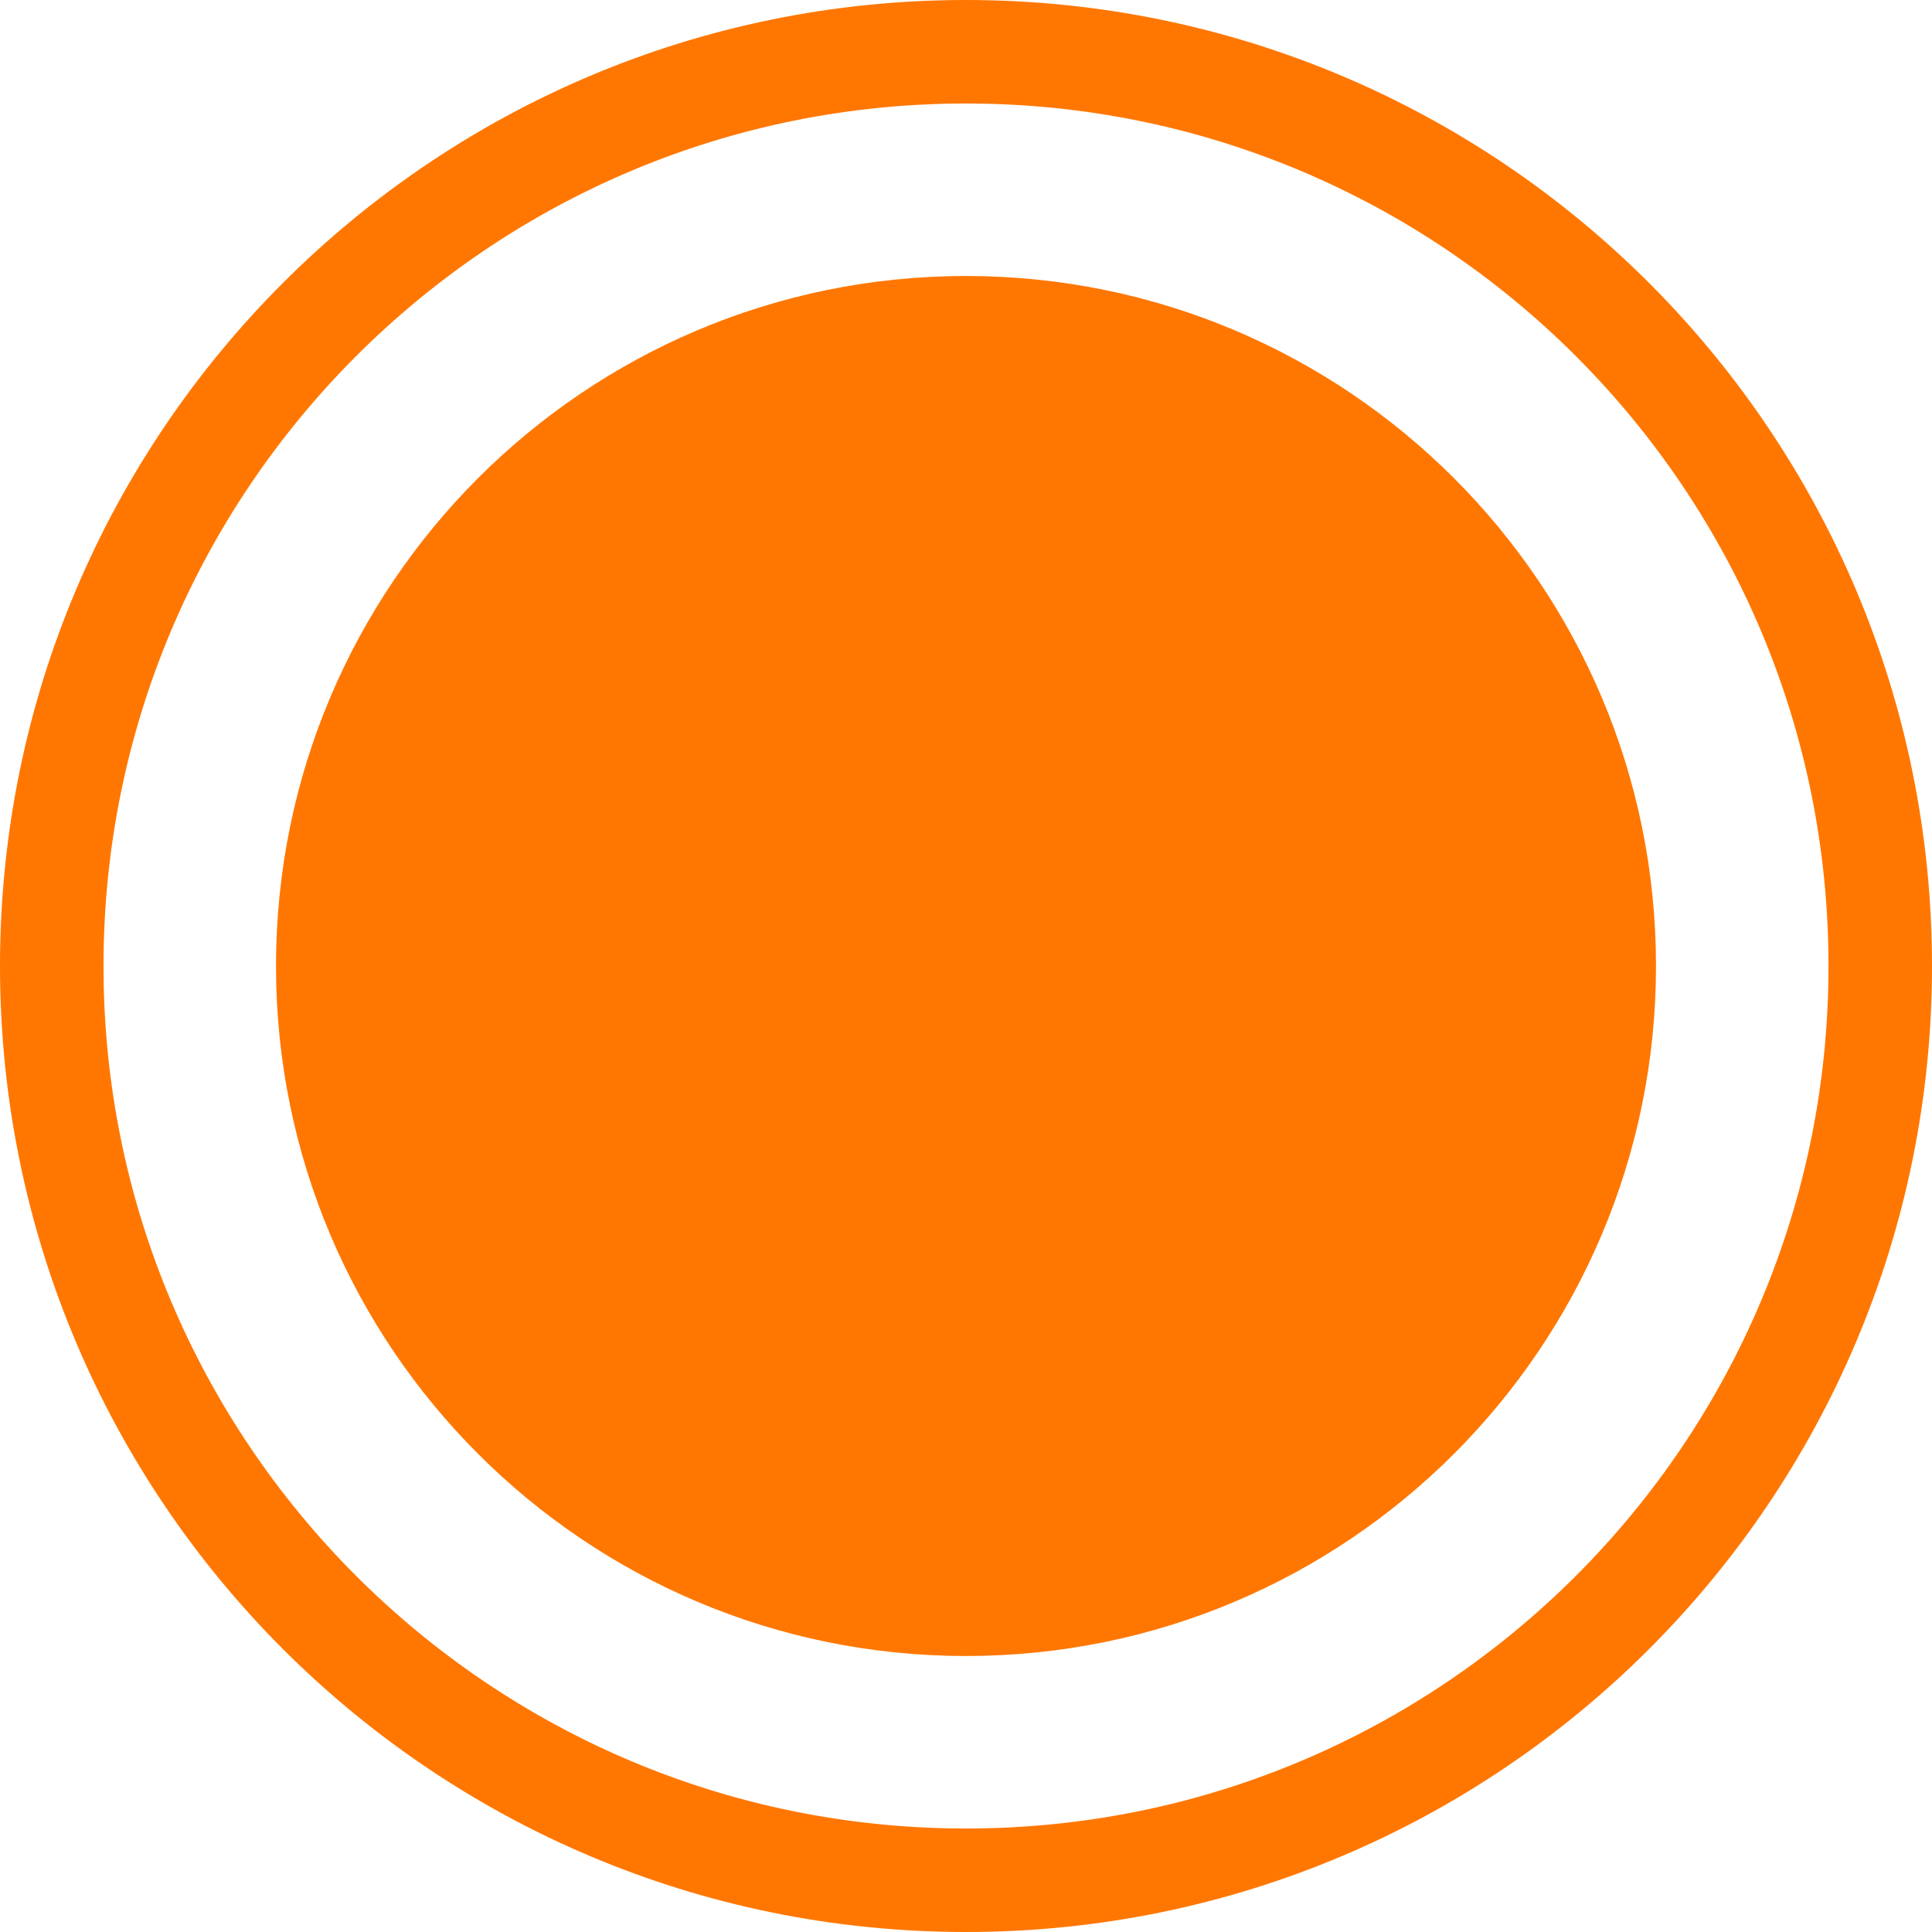
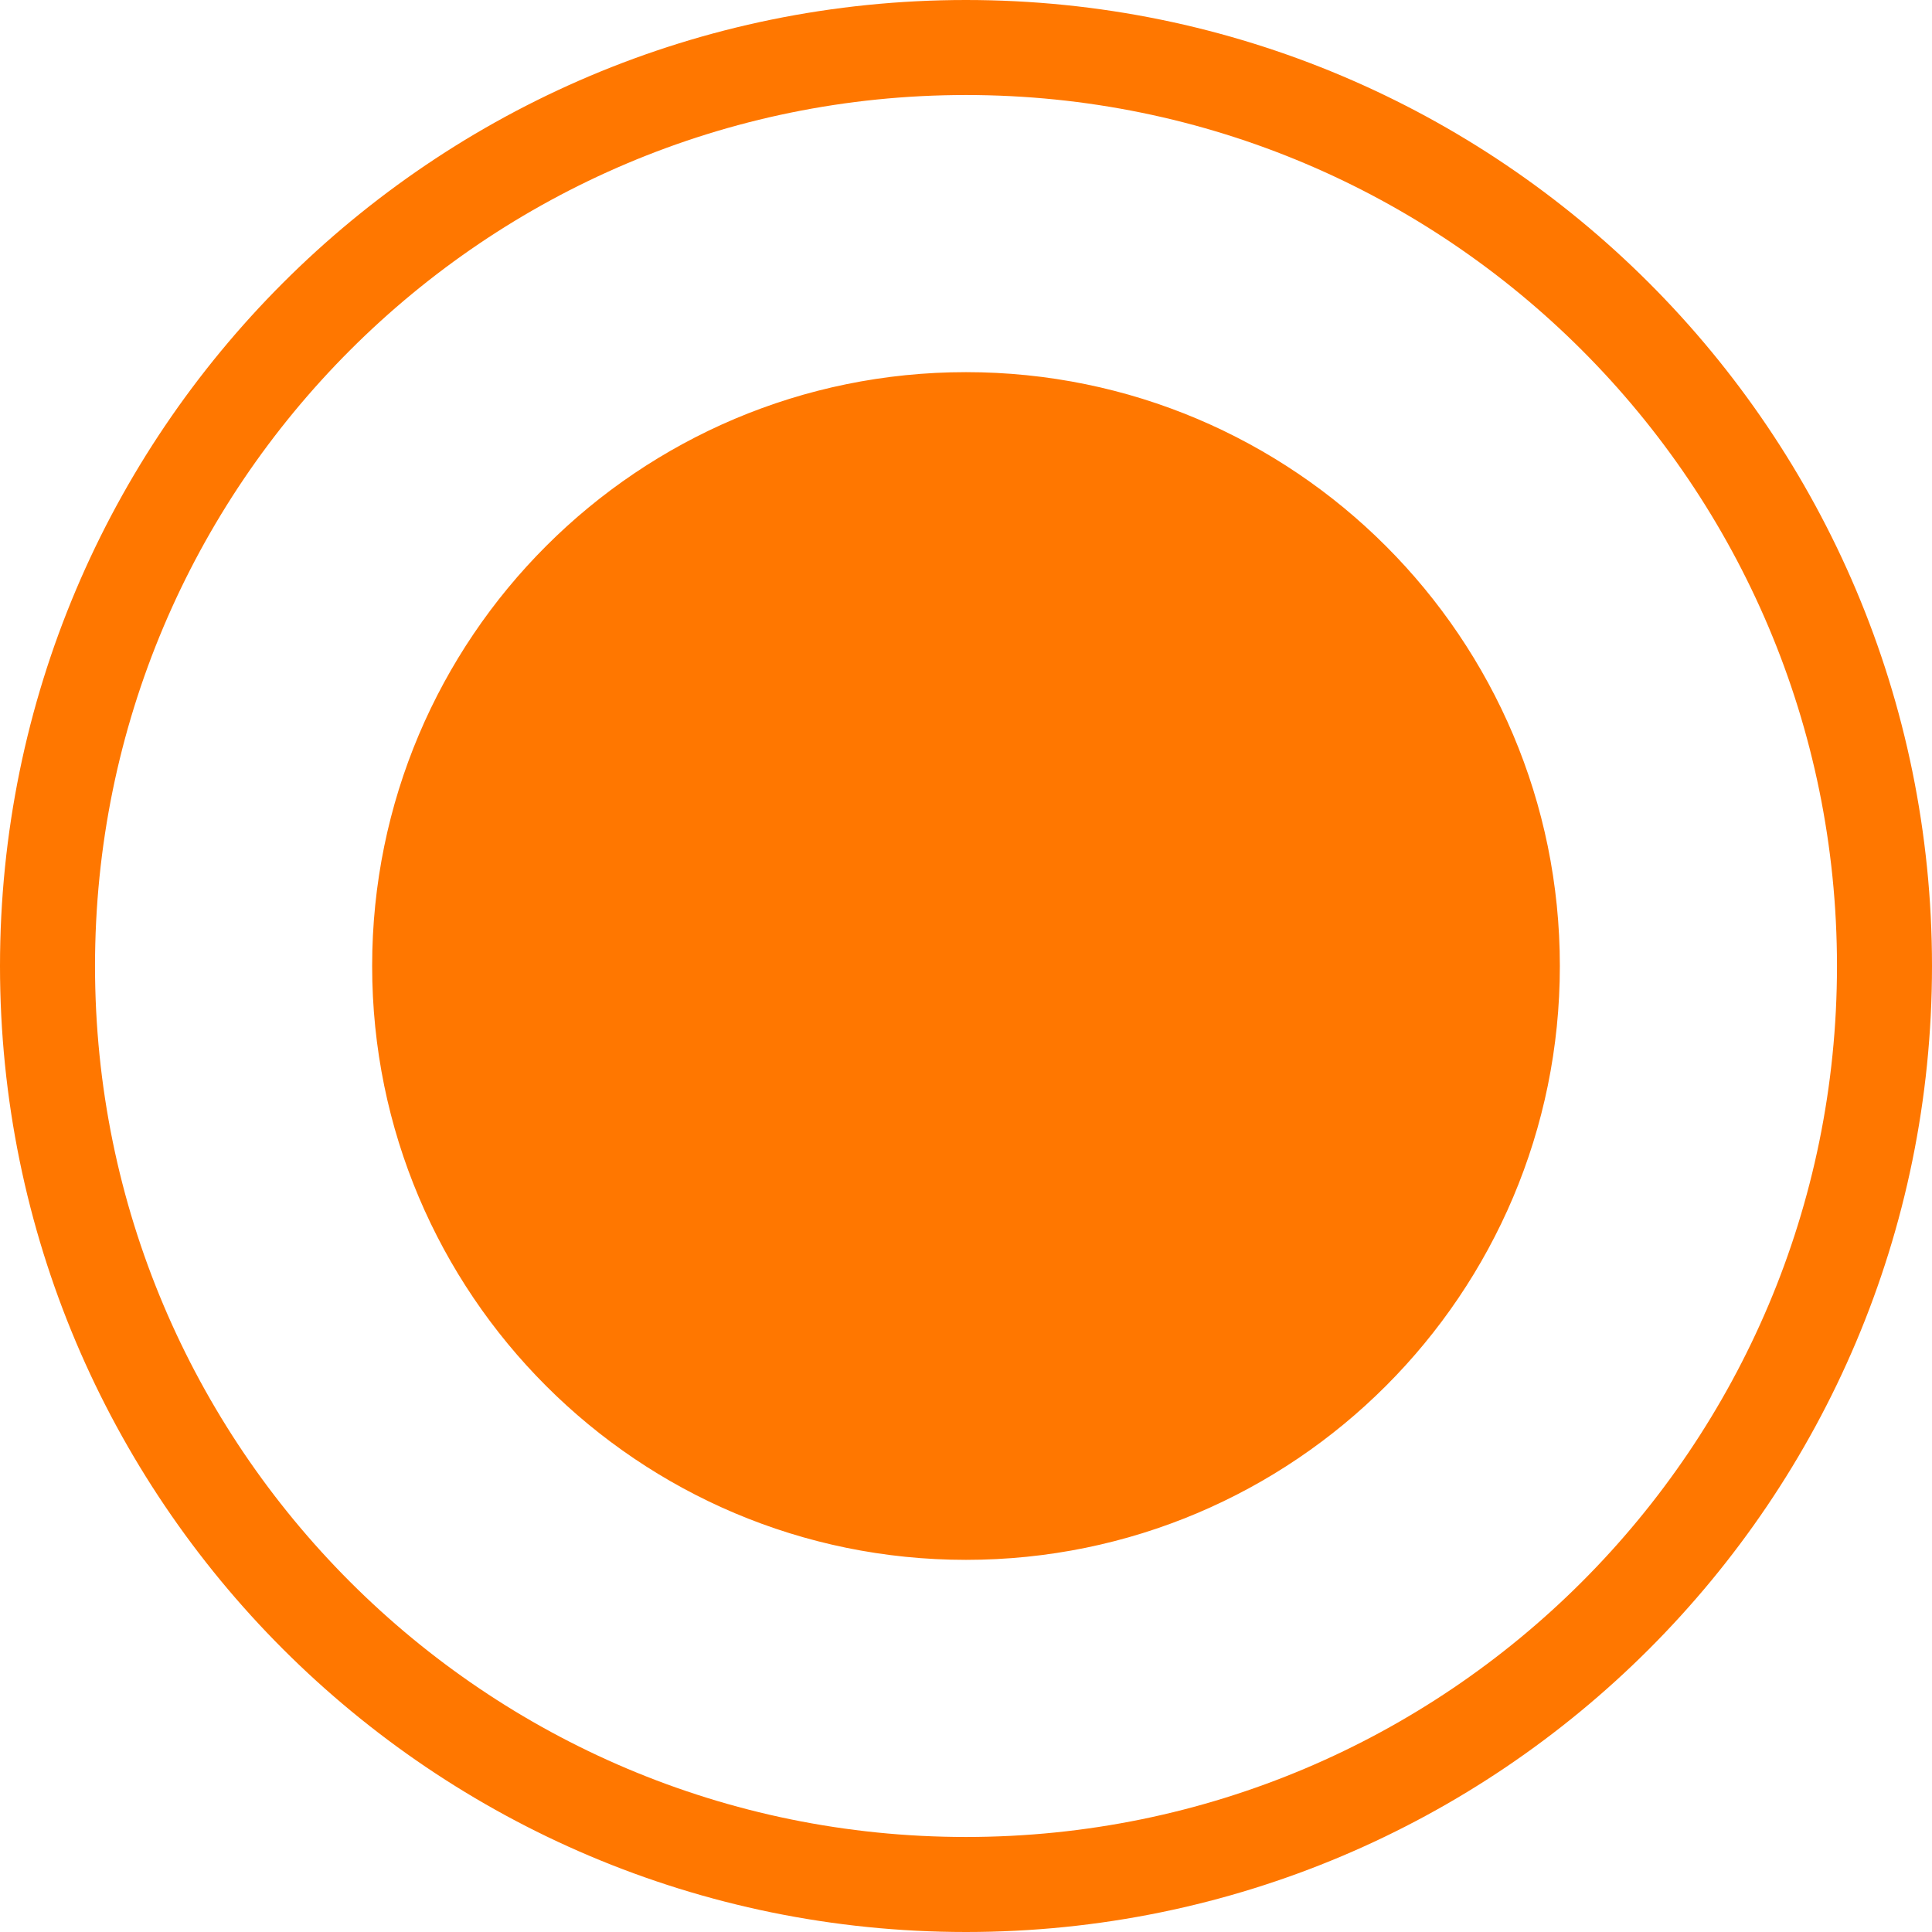
- <svg xmlns="http://www.w3.org/2000/svg" width="224" height="224" viewBox="0 0 224 224" fill="none">
-   <circle cx="112" cy="112" r="106" stroke="#FF7700" stroke-width="12" />
-   <circle cx="112" cy="112" r="79.5" fill="#FF7700" stroke="#FF7700" />
+ <svg xmlns="http://www.w3.org/2000/svg" width="244" height="244" viewBox="0 0 244 244" fill="none">
+   <circle cx="122" cy="122" r="116" stroke="#FF7700" stroke-width="12" />
+   <circle cx="122" cy="122" r="74.5" fill="#FF7700" stroke="#FF7700" />
</svg>
